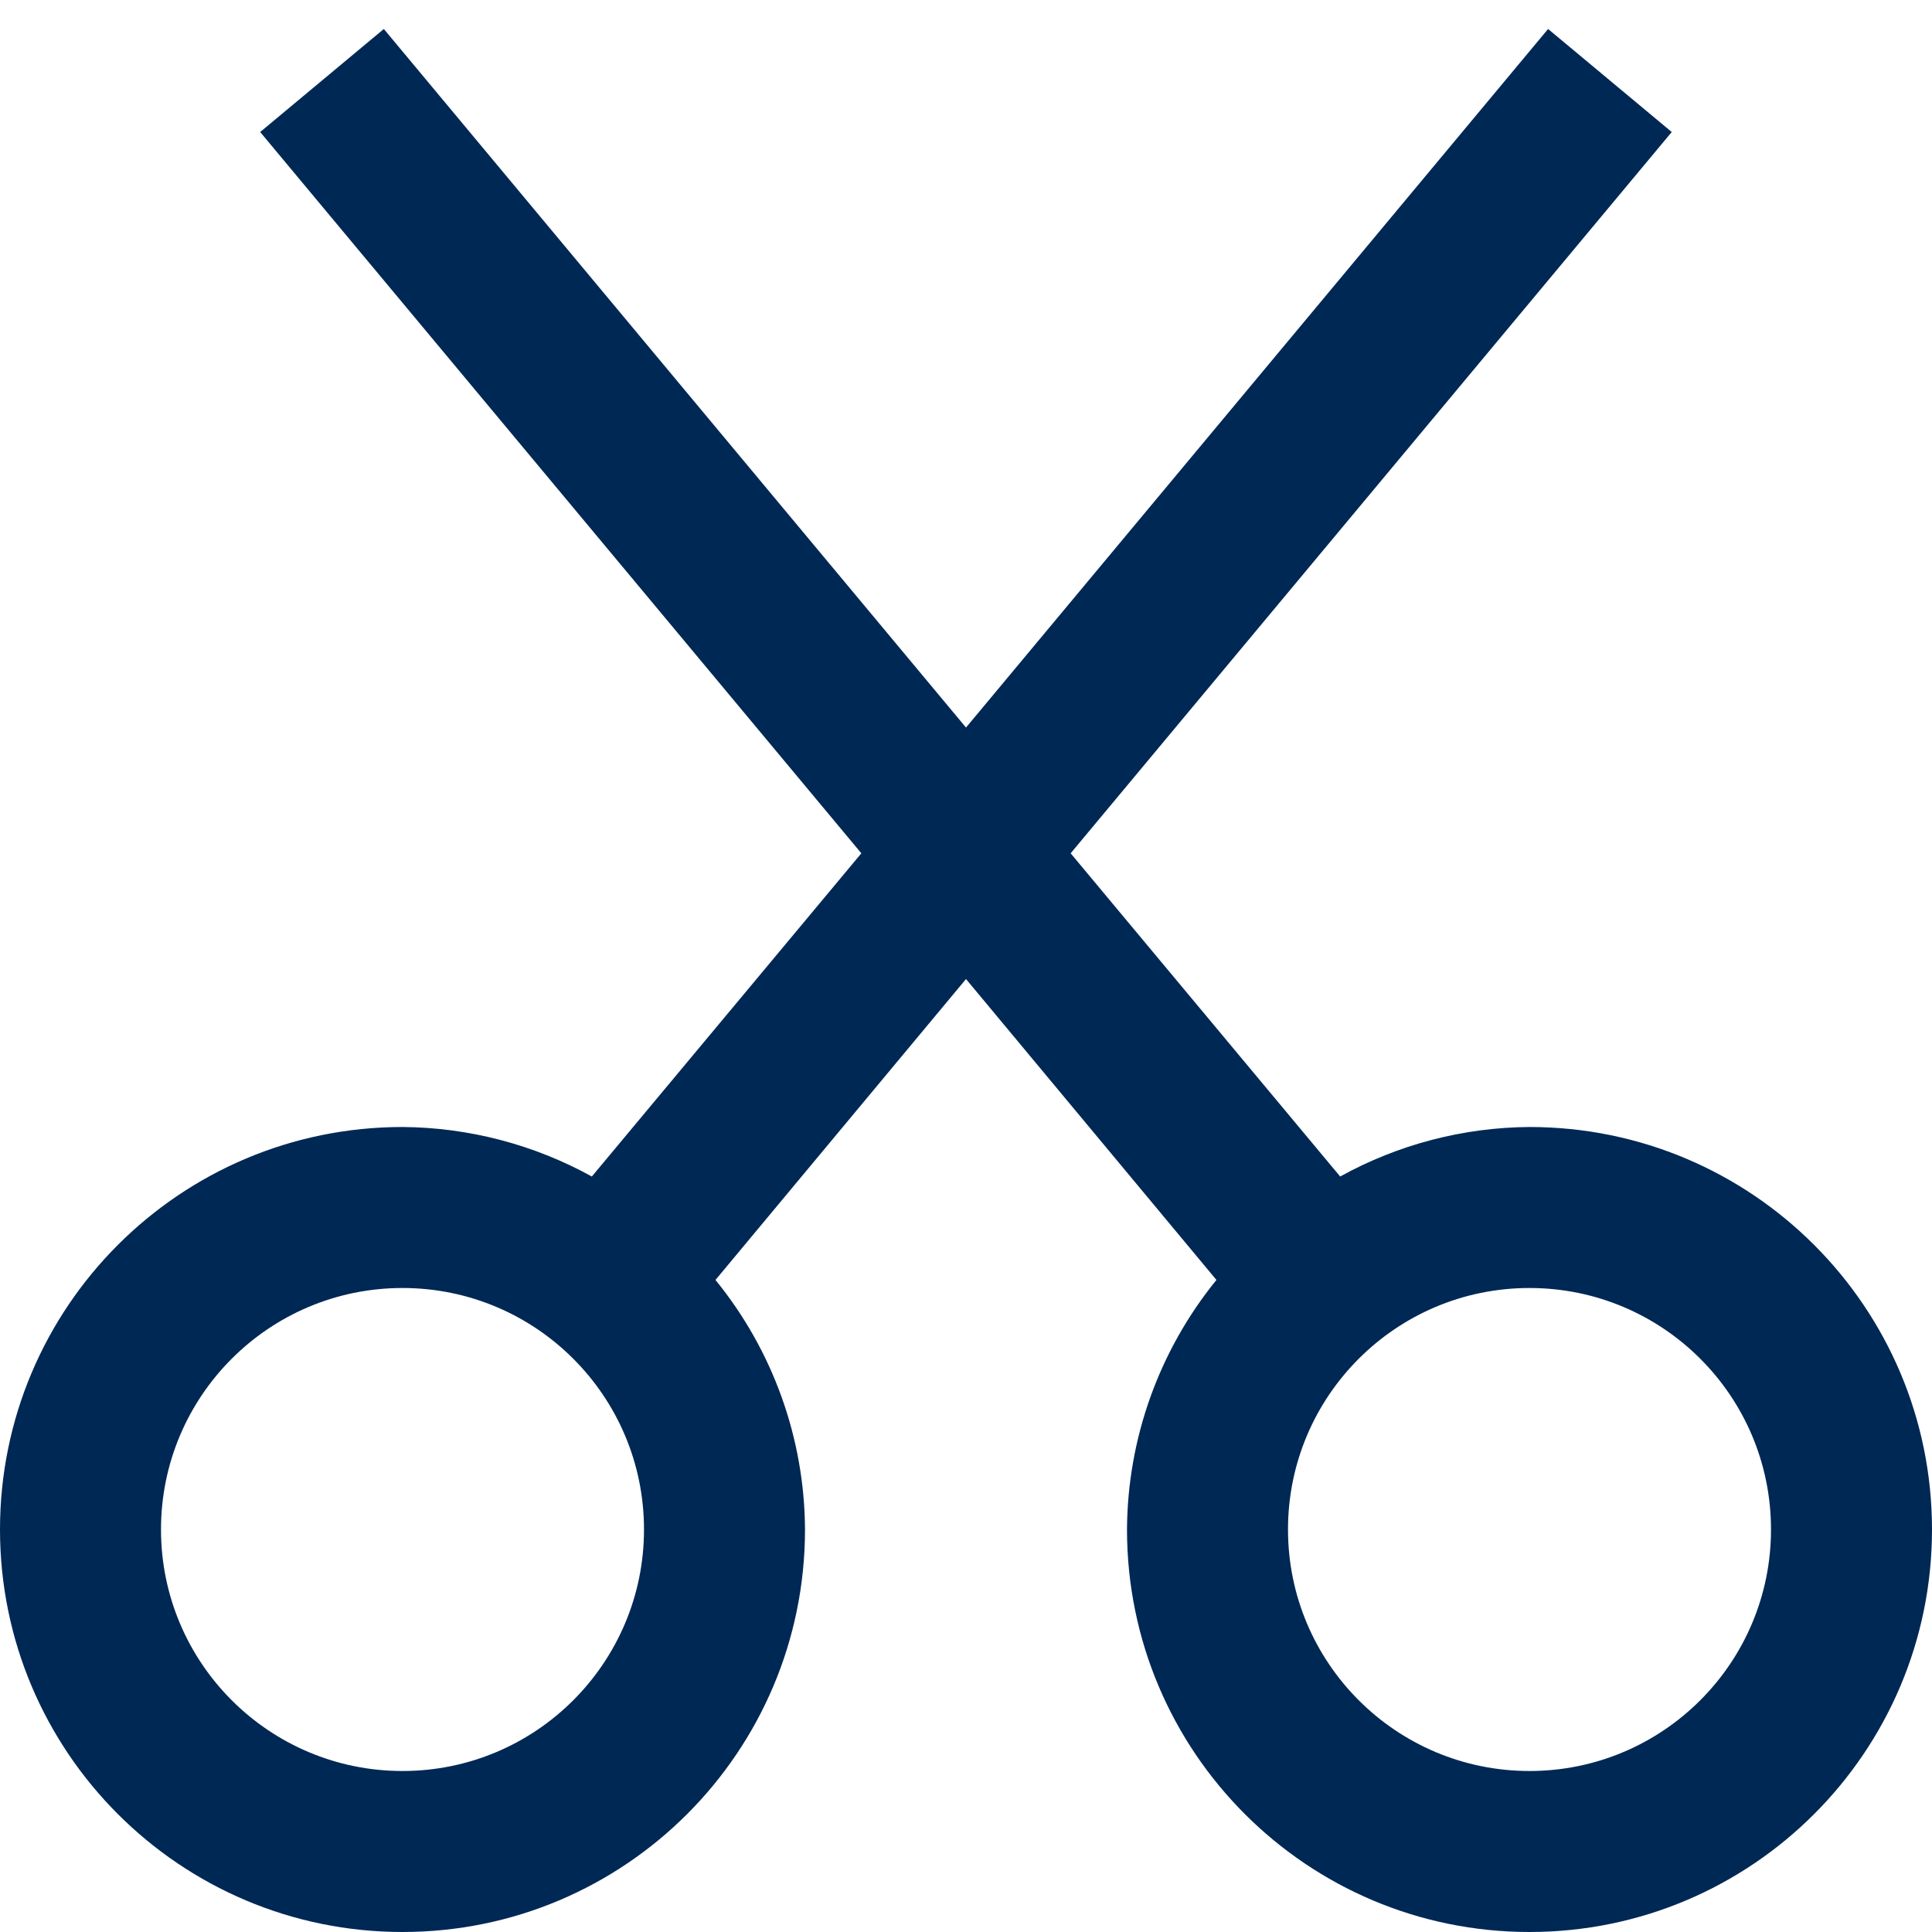
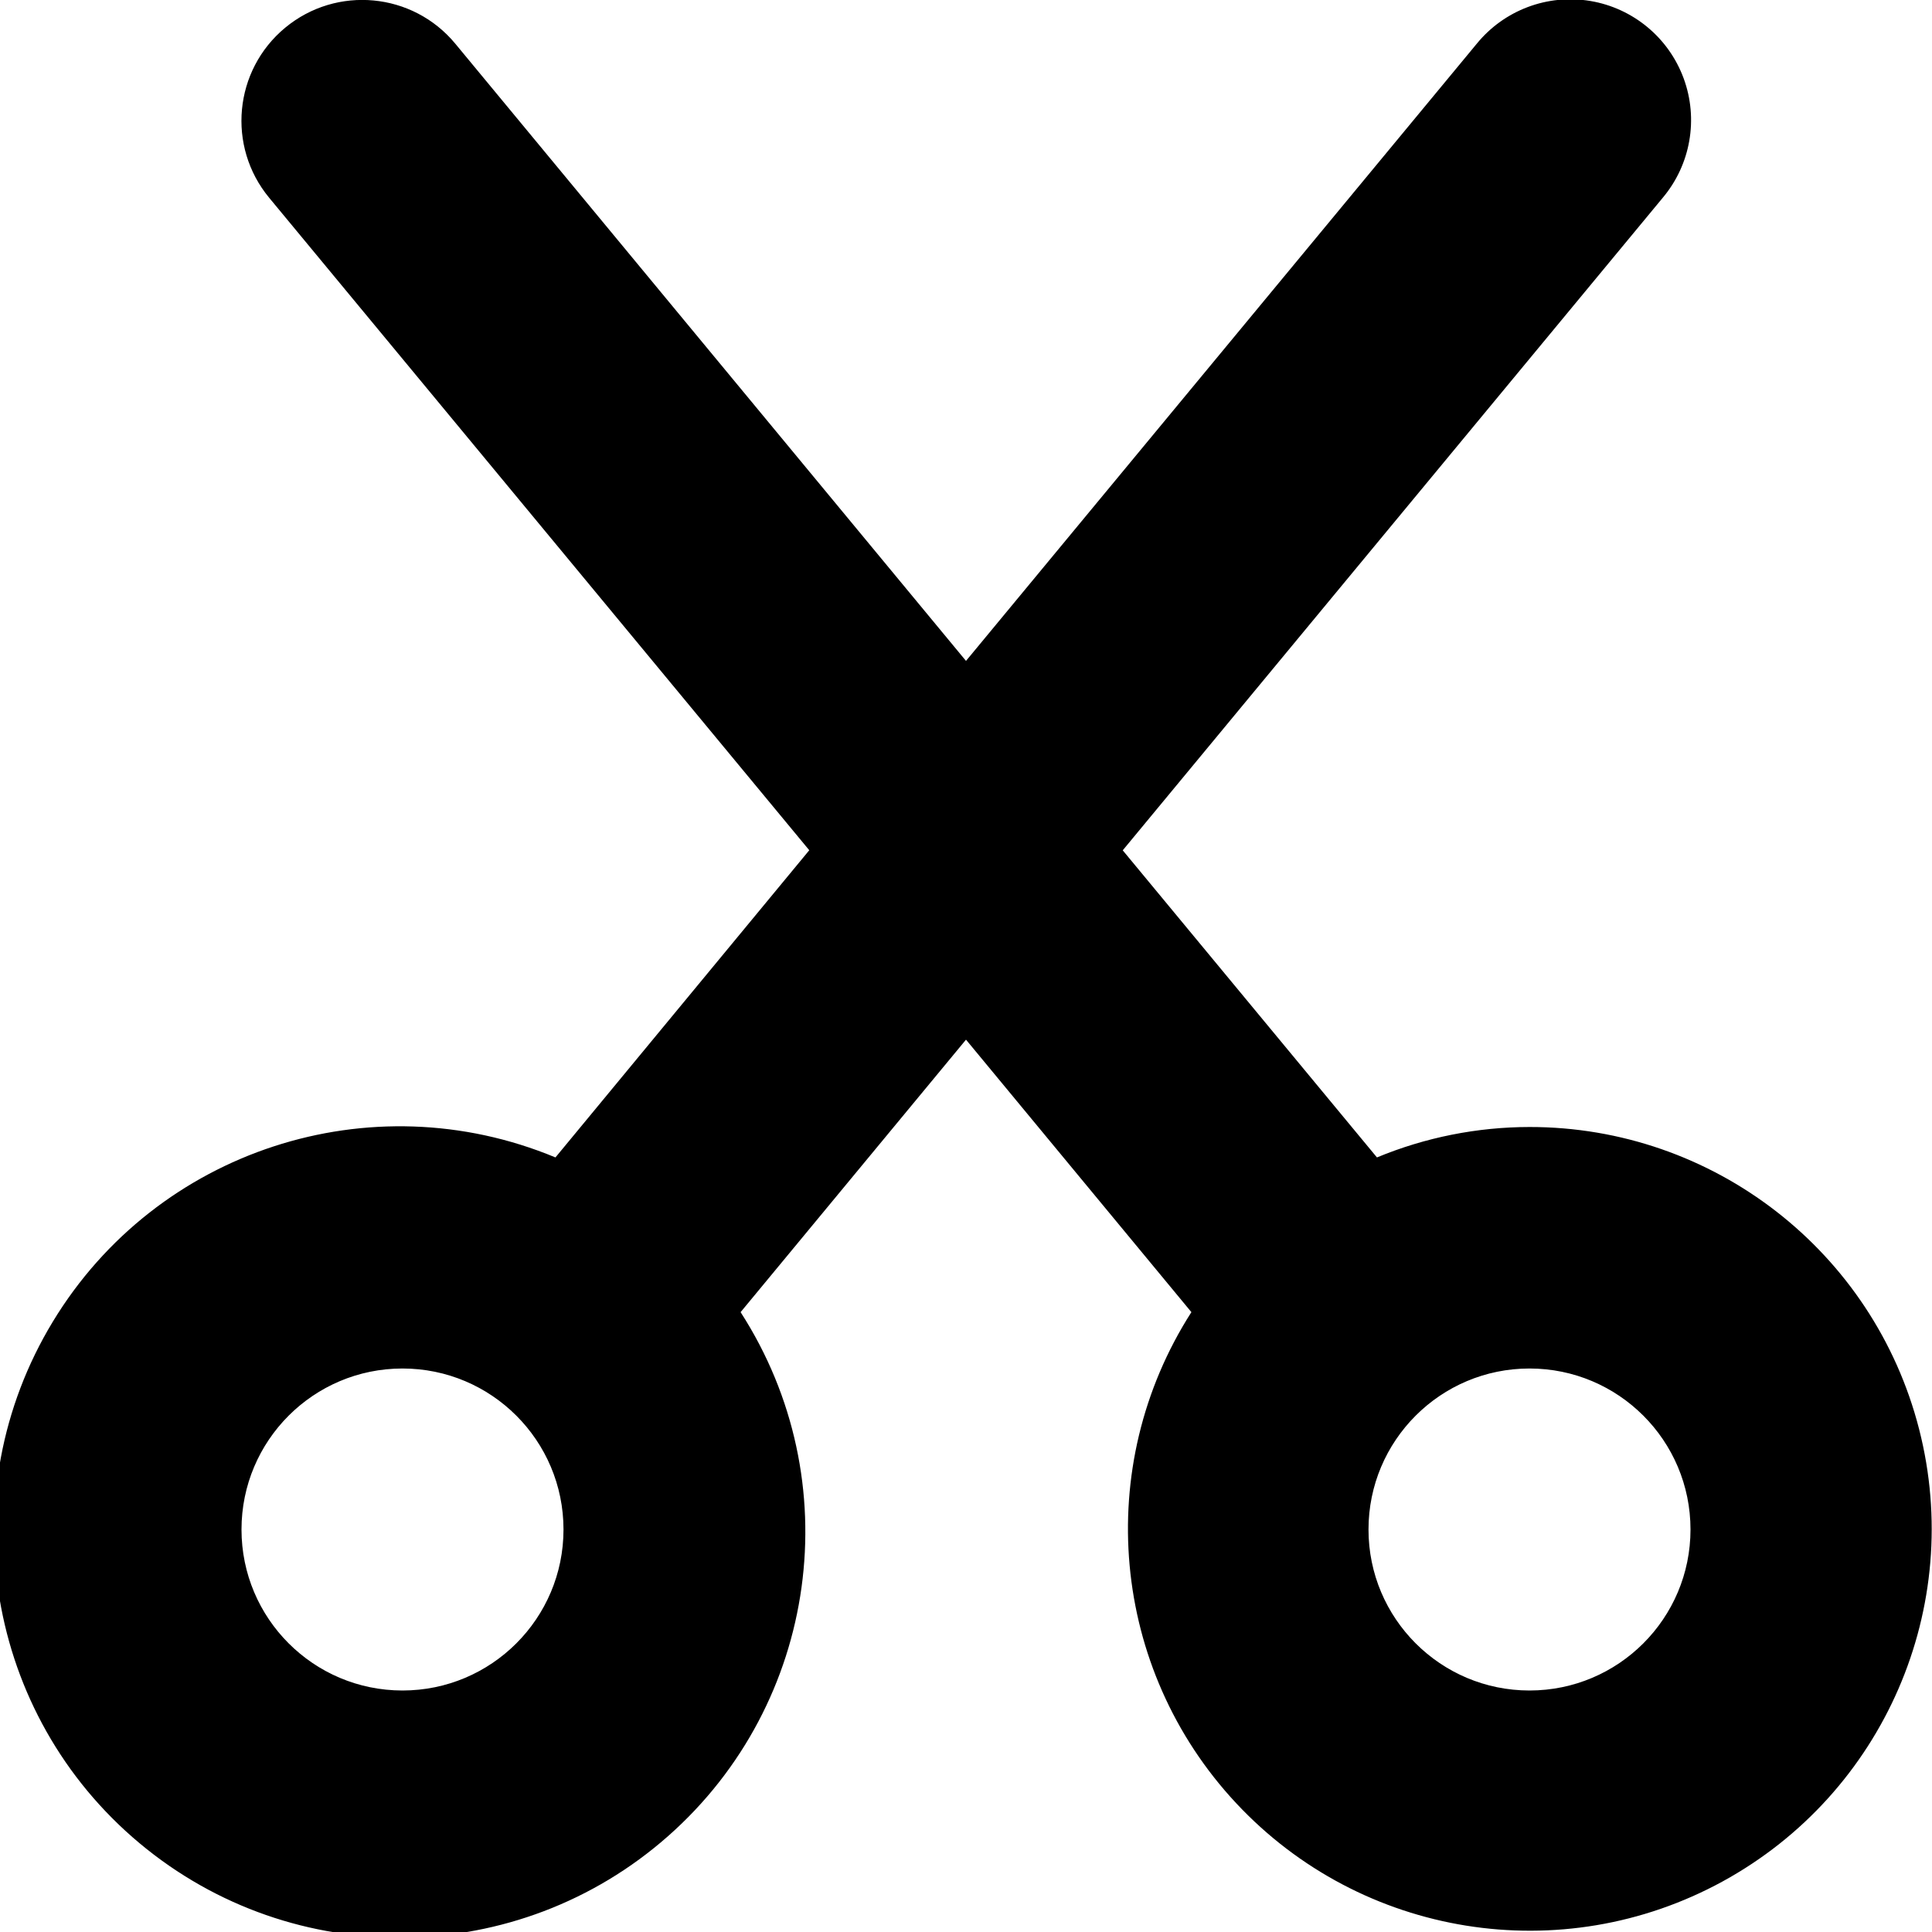
<svg xmlns="http://www.w3.org/2000/svg" id="Layer_1" height="512" viewBox="0 0 24 24" width="512" data-name="Layer 1">
-   <path fill="#002855" d="m19 14a4.929 4.929 0 0 0 -2.352.615l-3.348-4.015 7.467-8.96-1.536-1.28-7.231 8.678-7.232-8.678-1.536 1.28 7.468 8.96-3.348 4.015a4.941 4.941 0 0 0 -2.352-.615 5 5 0 1 0 5 5 4.947 4.947 0 0 0 -1.112-3.1l3.112-3.738 3.111 3.738a4.955 4.955 0 0 0 -1.111 3.1 5 5 0 1 0 5-5zm-14 8a3 3 0 1 1 3-3 3 3 0 0 1 -3 3zm14 0a3 3 0 1 1 3-3 3 3 0 0 1 -3 3z" />
+   <path d="m19 14a4.963 4.963 0 0 0 -1.895.378l-3.158-3.815 6.708-8.106a1.5 1.5 0 1 0 -2.31-1.914l-6.345 7.667-6.344-7.667a1.5 1.5 0 0 0 -2.312 1.914l6.709 8.105-3.153 3.816a5.039 5.039 0 1 0 2.3 1.922l2.8-3.385 2.8 3.385a4.992 4.992 0 1 0 4.2-2.3zm-14 7a2 2 0 1 1 2-2 2 2 0 0 1 -2 2zm14 0a2 2 0 1 1 2-2 2 2 0 0 1 -2 2z" />
</svg>
